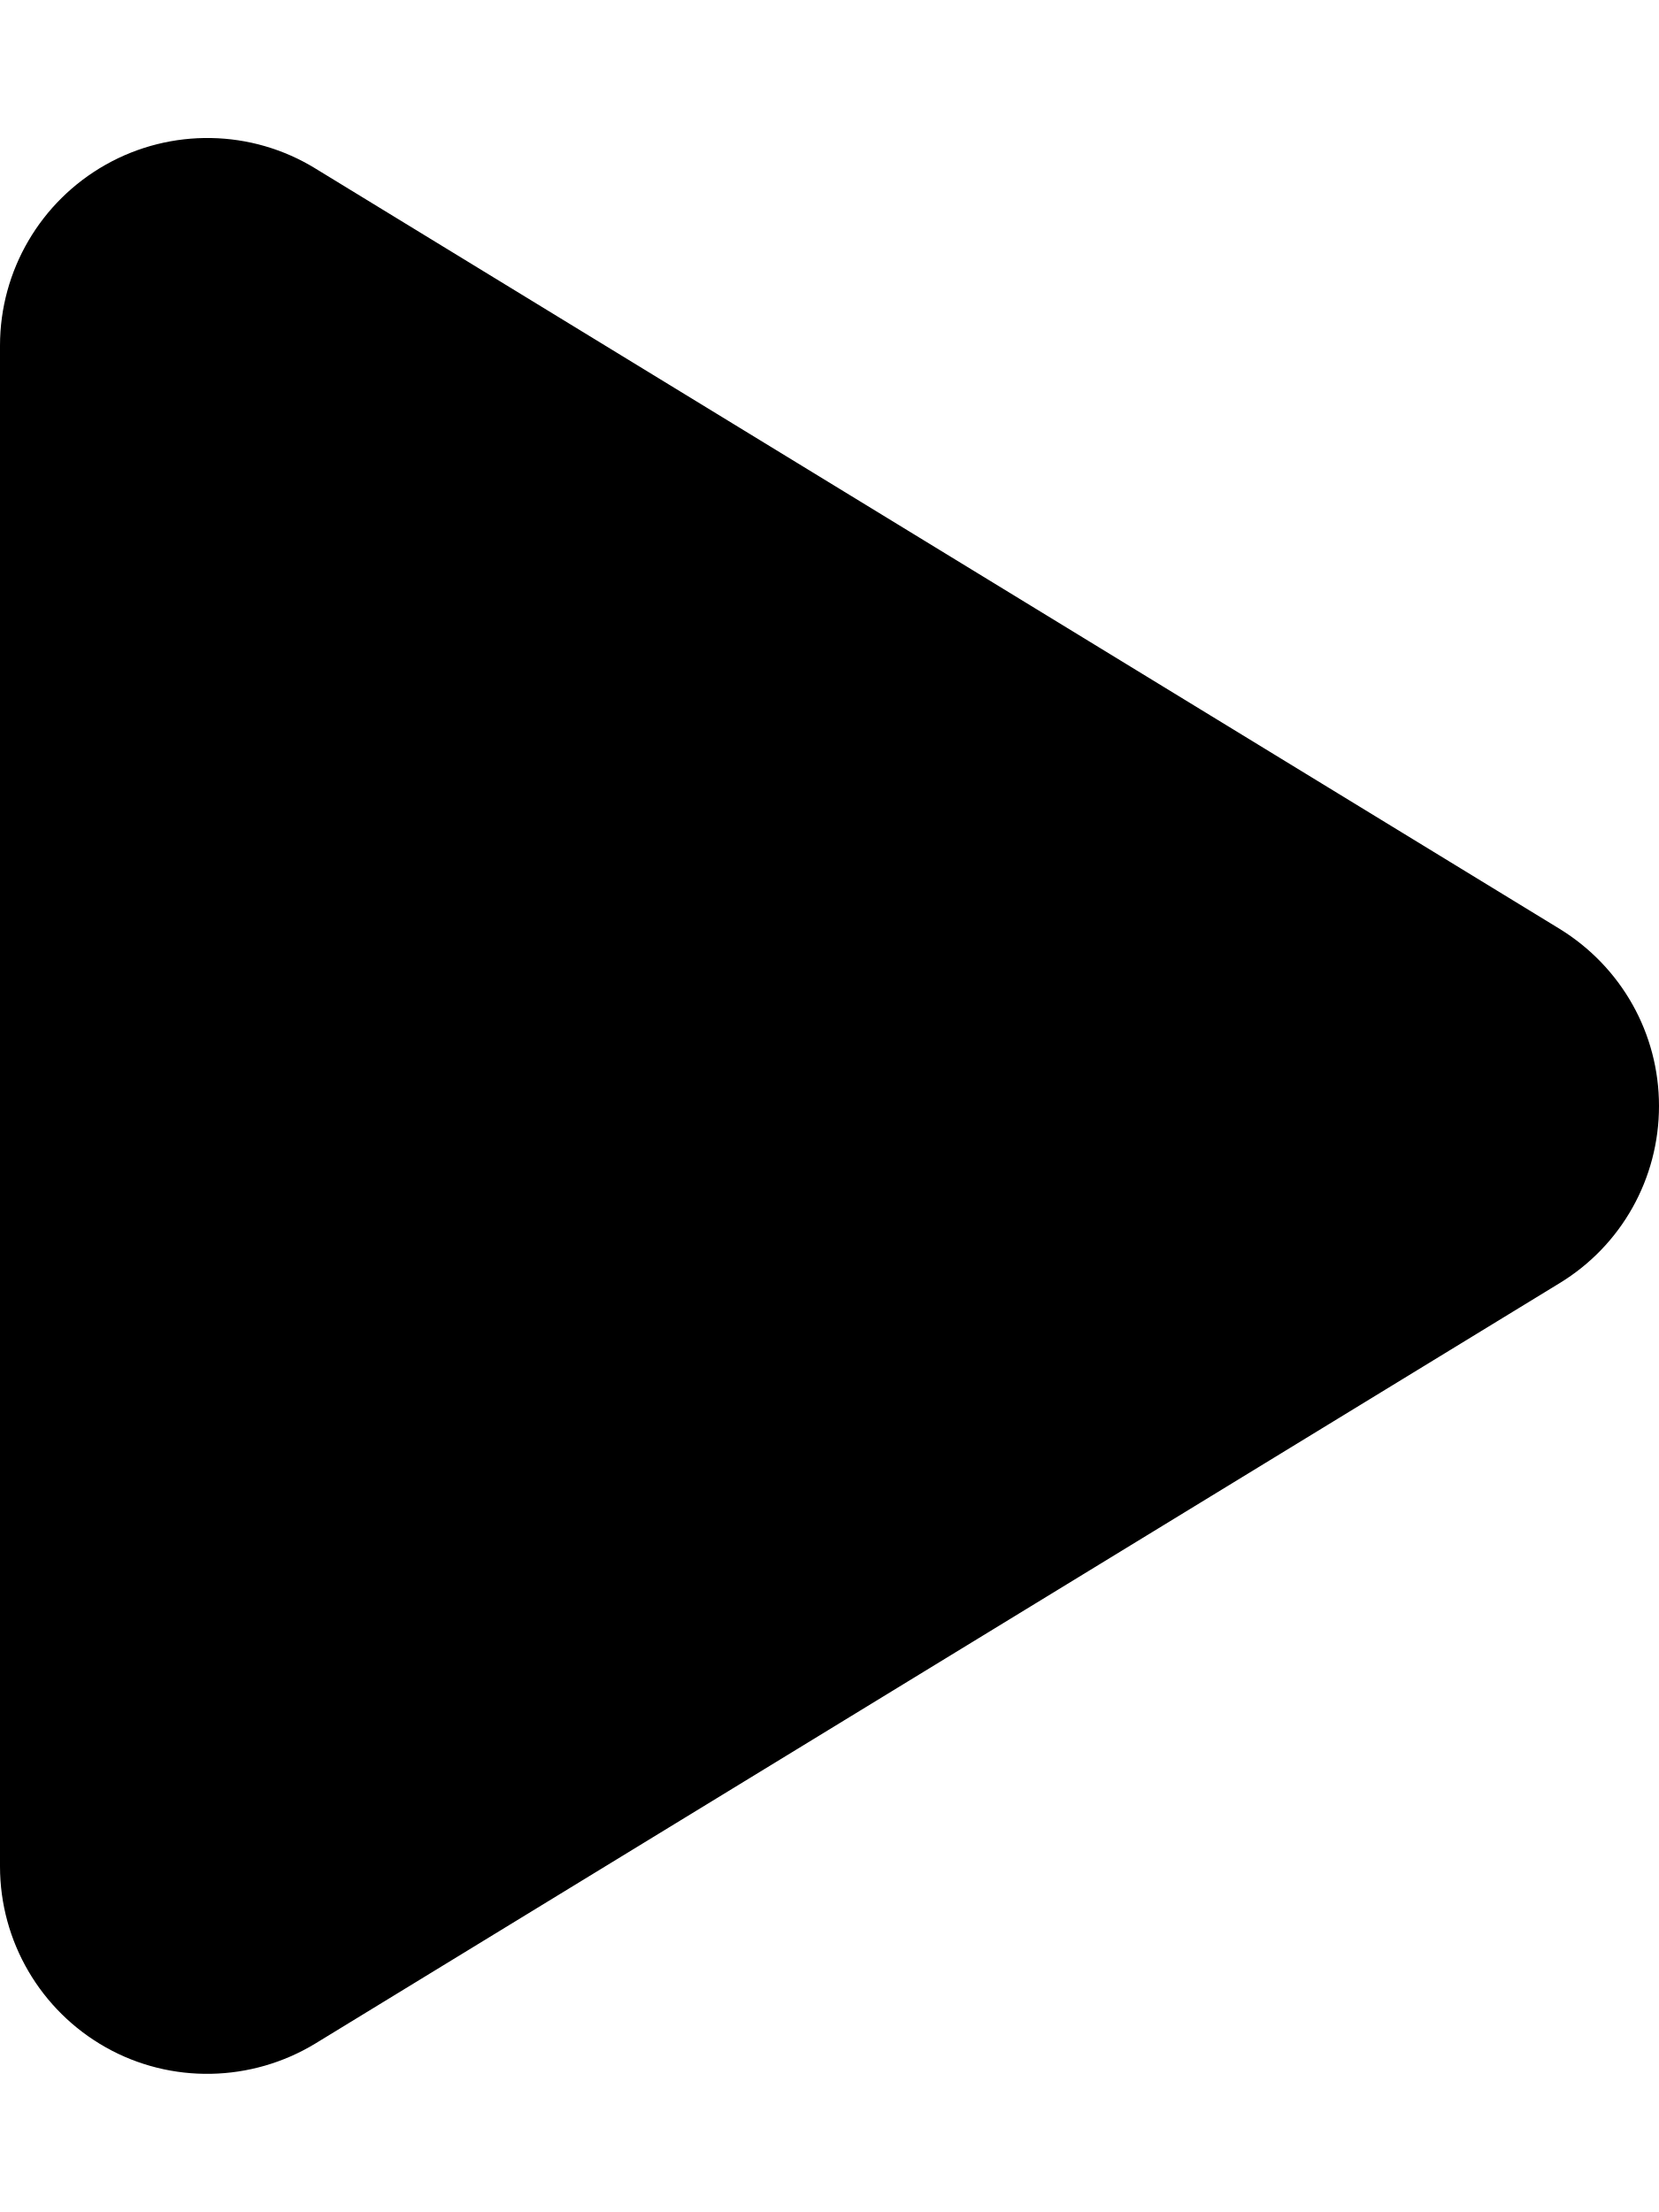
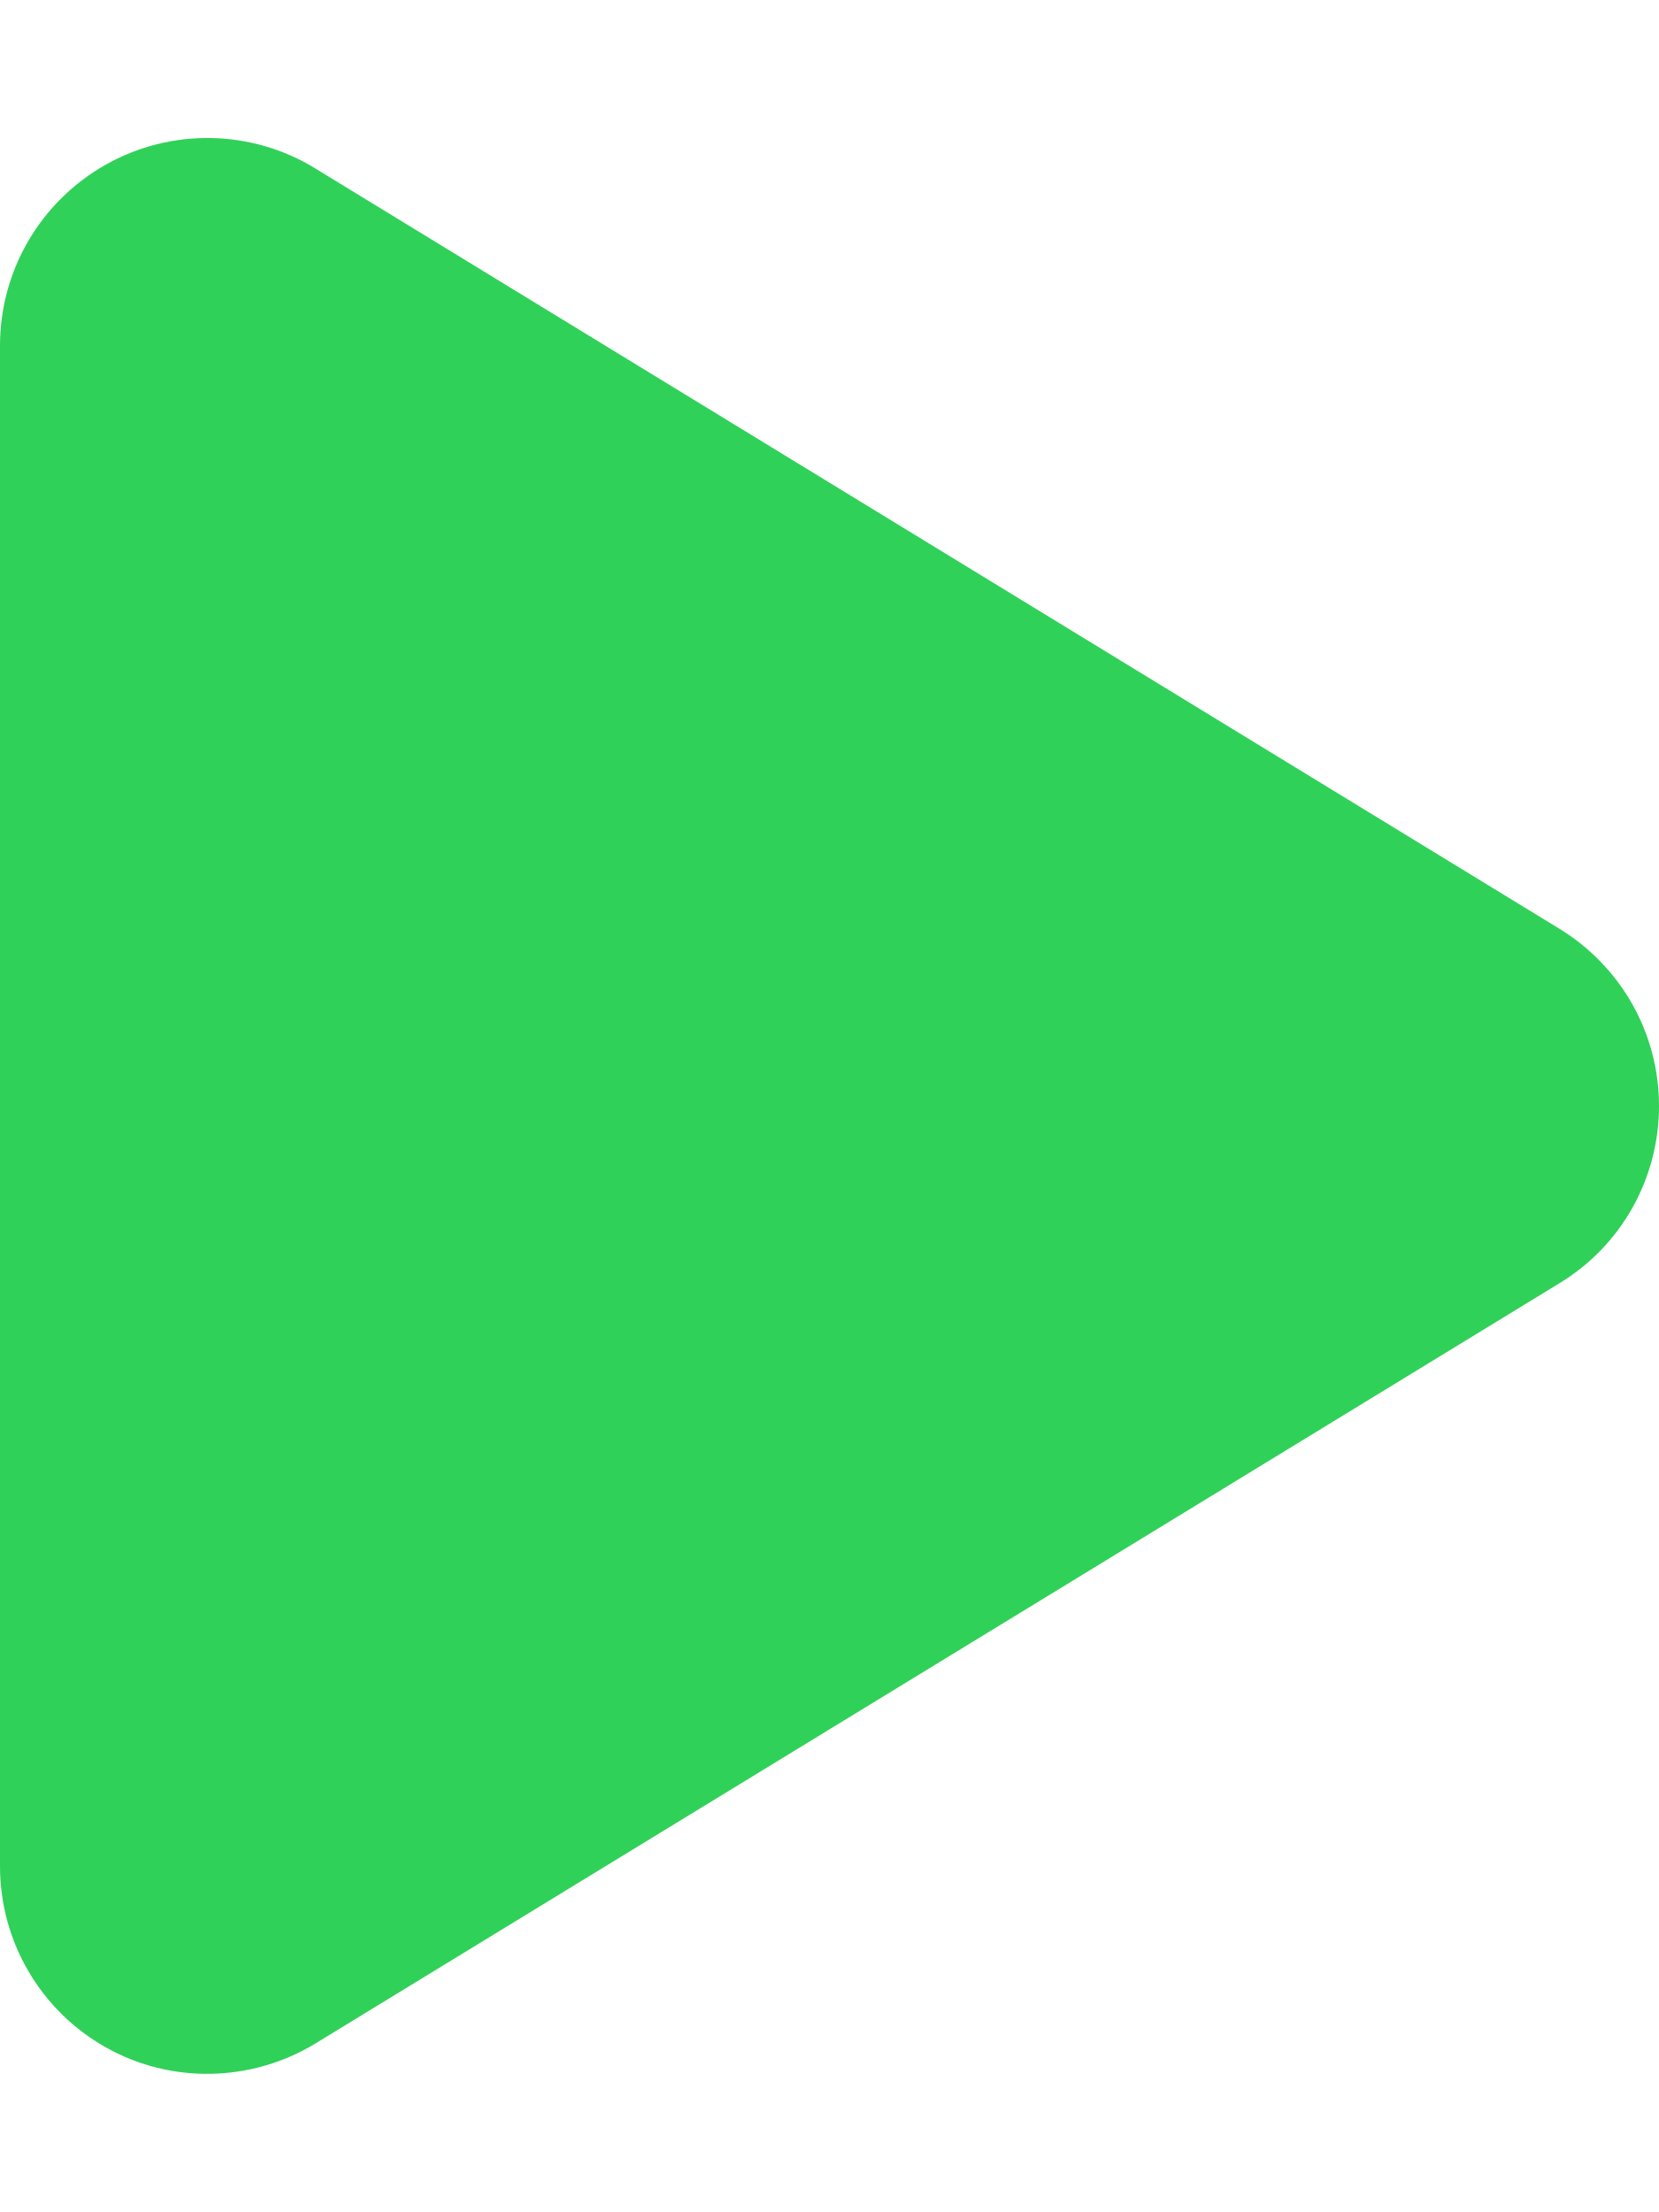
- <svg xmlns="http://www.w3.org/2000/svg" viewBox="0 0 384 512">
-   <path d="M73 39c-14.8-9.1-33.4-9.4-48.5-.9S0 62.6 0 80V432c0 17.4 9.4 33.4 24.5 41.9s33.7 8.1 48.5-.9L361 297c14.3-8.7 23-24.2 23-41s-8.7-32.2-23-41L73 39z" />
+ <svg xmlns="http://www.w3.org/2000/svg" viewBox="0 0 384 512" version="1.1" id="svg892">
+   <defs id="defs896" />
+   <path d="M73 39c-14.8-9.1-33.4-9.4-48.5-.9S0 62.6 0 80V432c0 17.4 9.4 33.4 24.5 41.9s33.7 8.1 48.5-.9L361 297c14.3-8.7 23-24.2 23-41s-8.7-32.2-23-41L73 39z" id="path890" style="fill:#30d158;fill-opacity:1" />
</svg>
